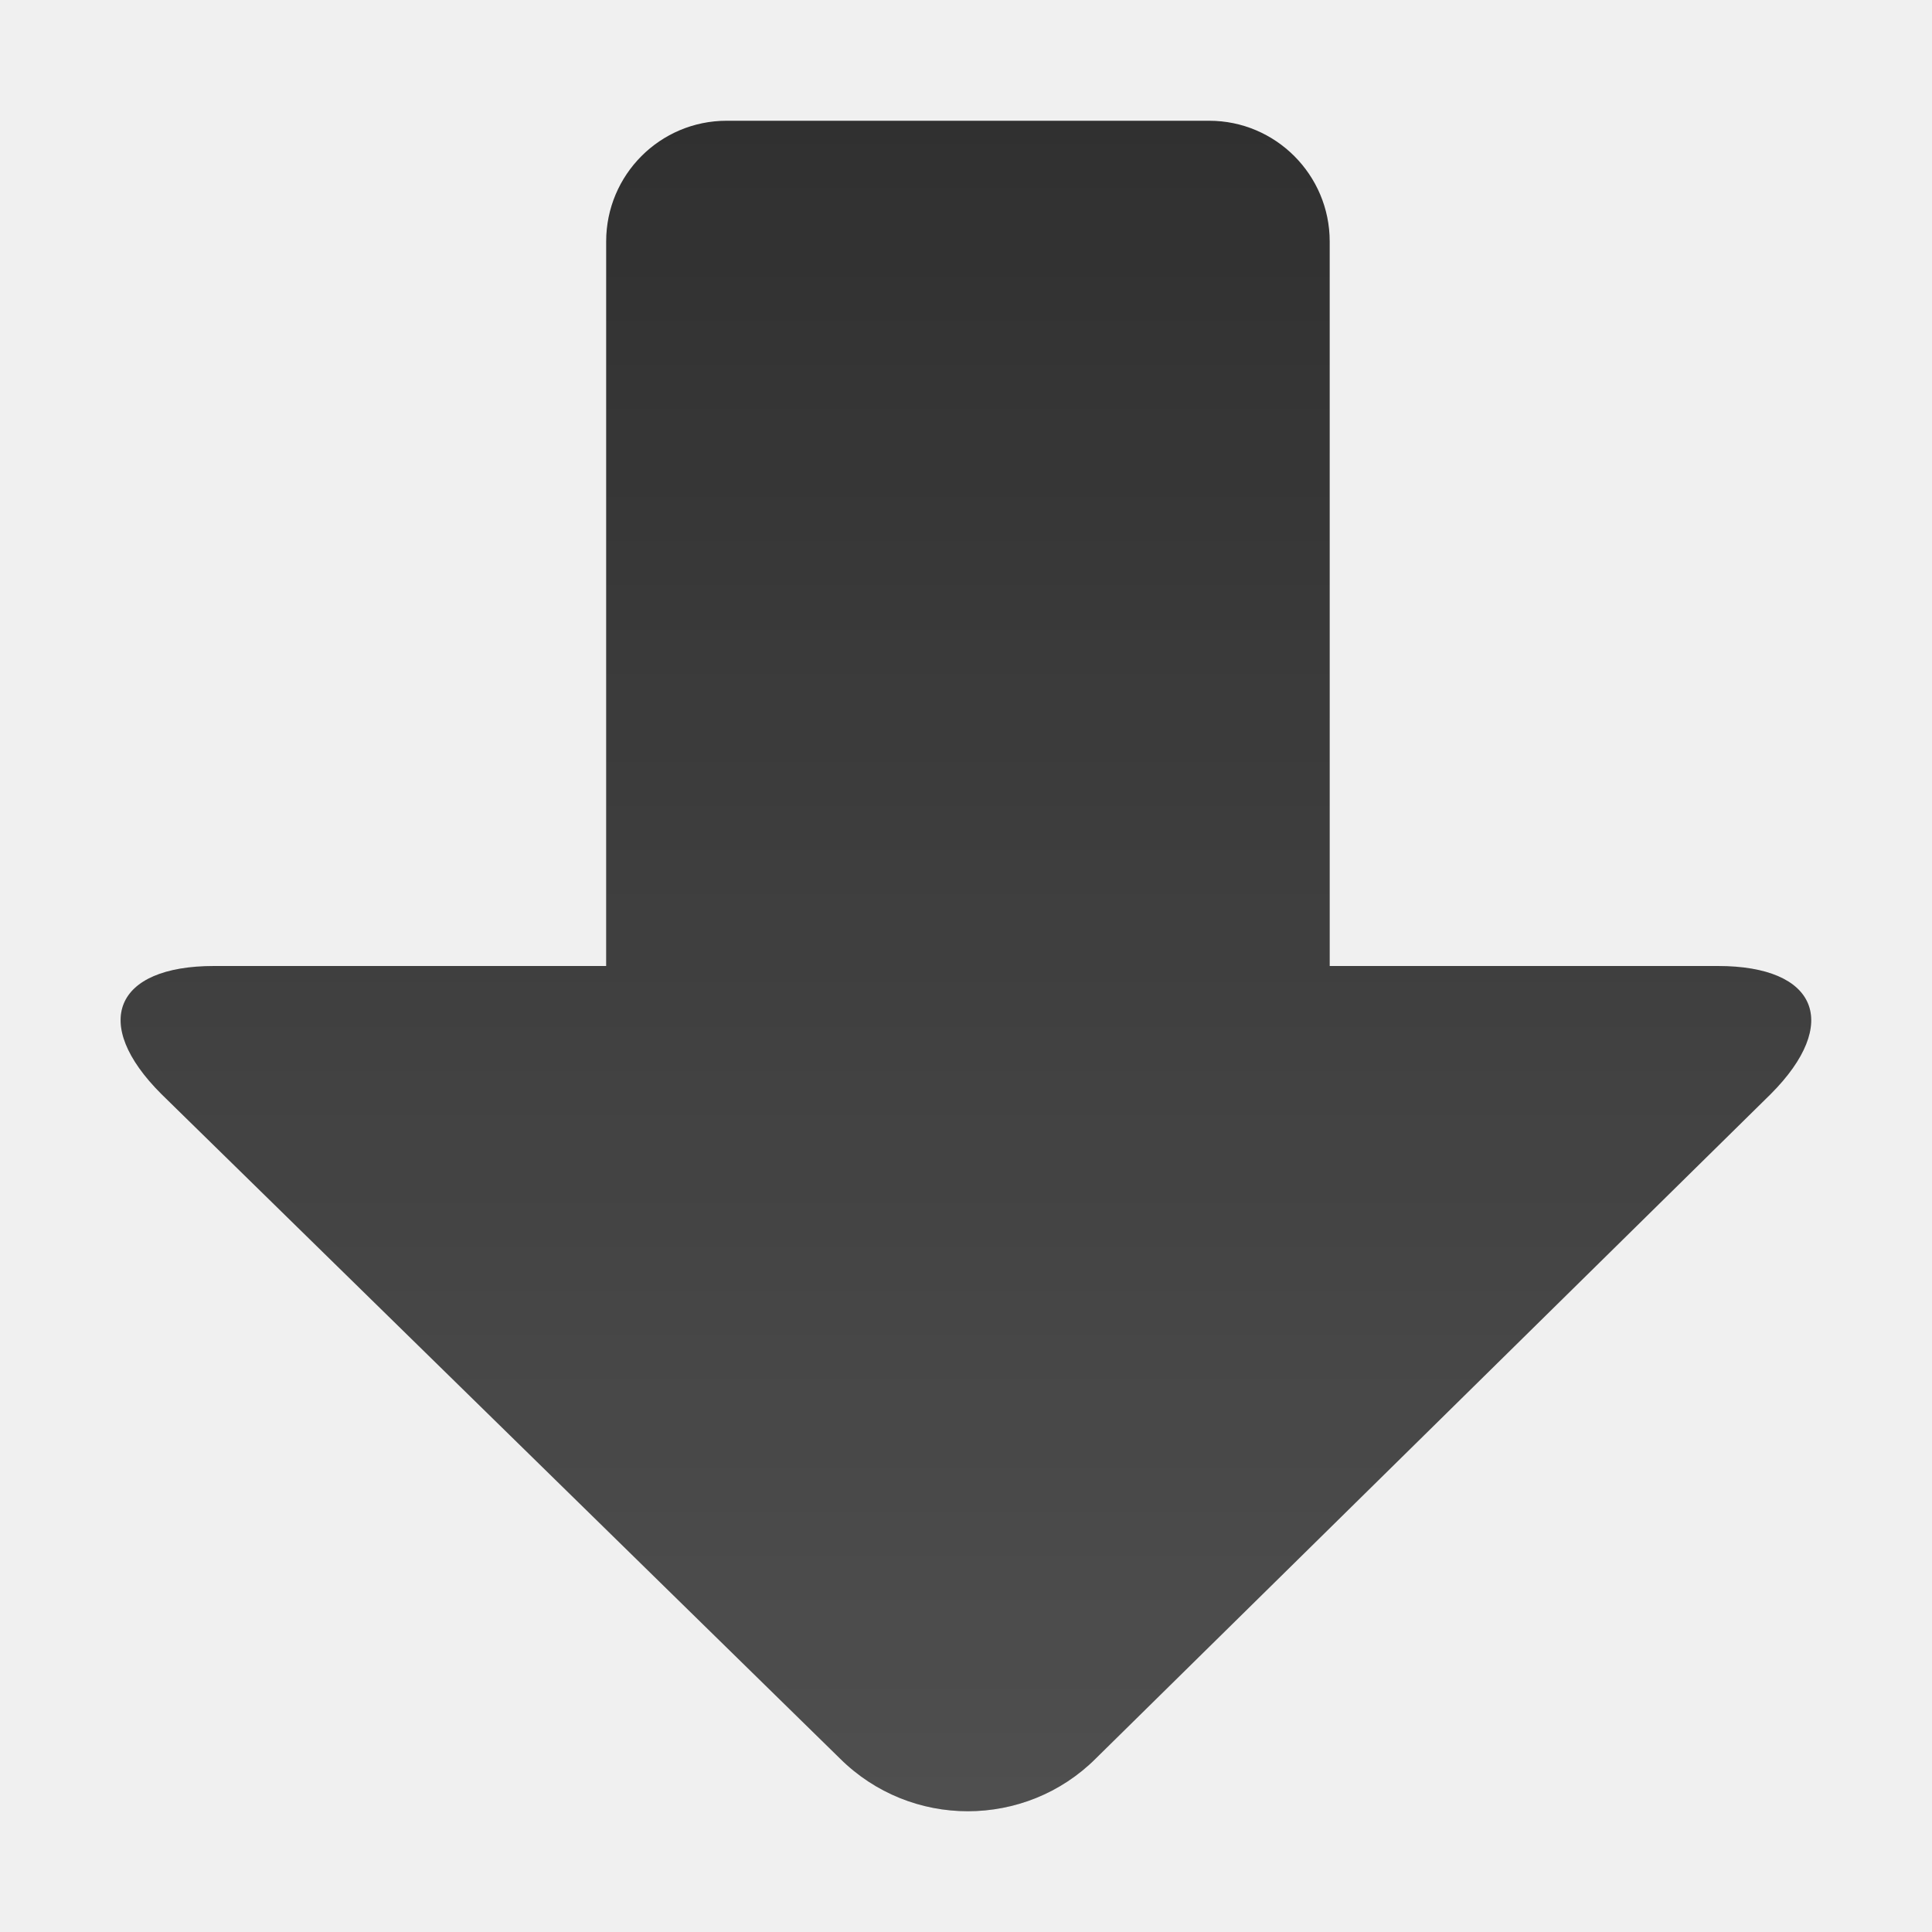
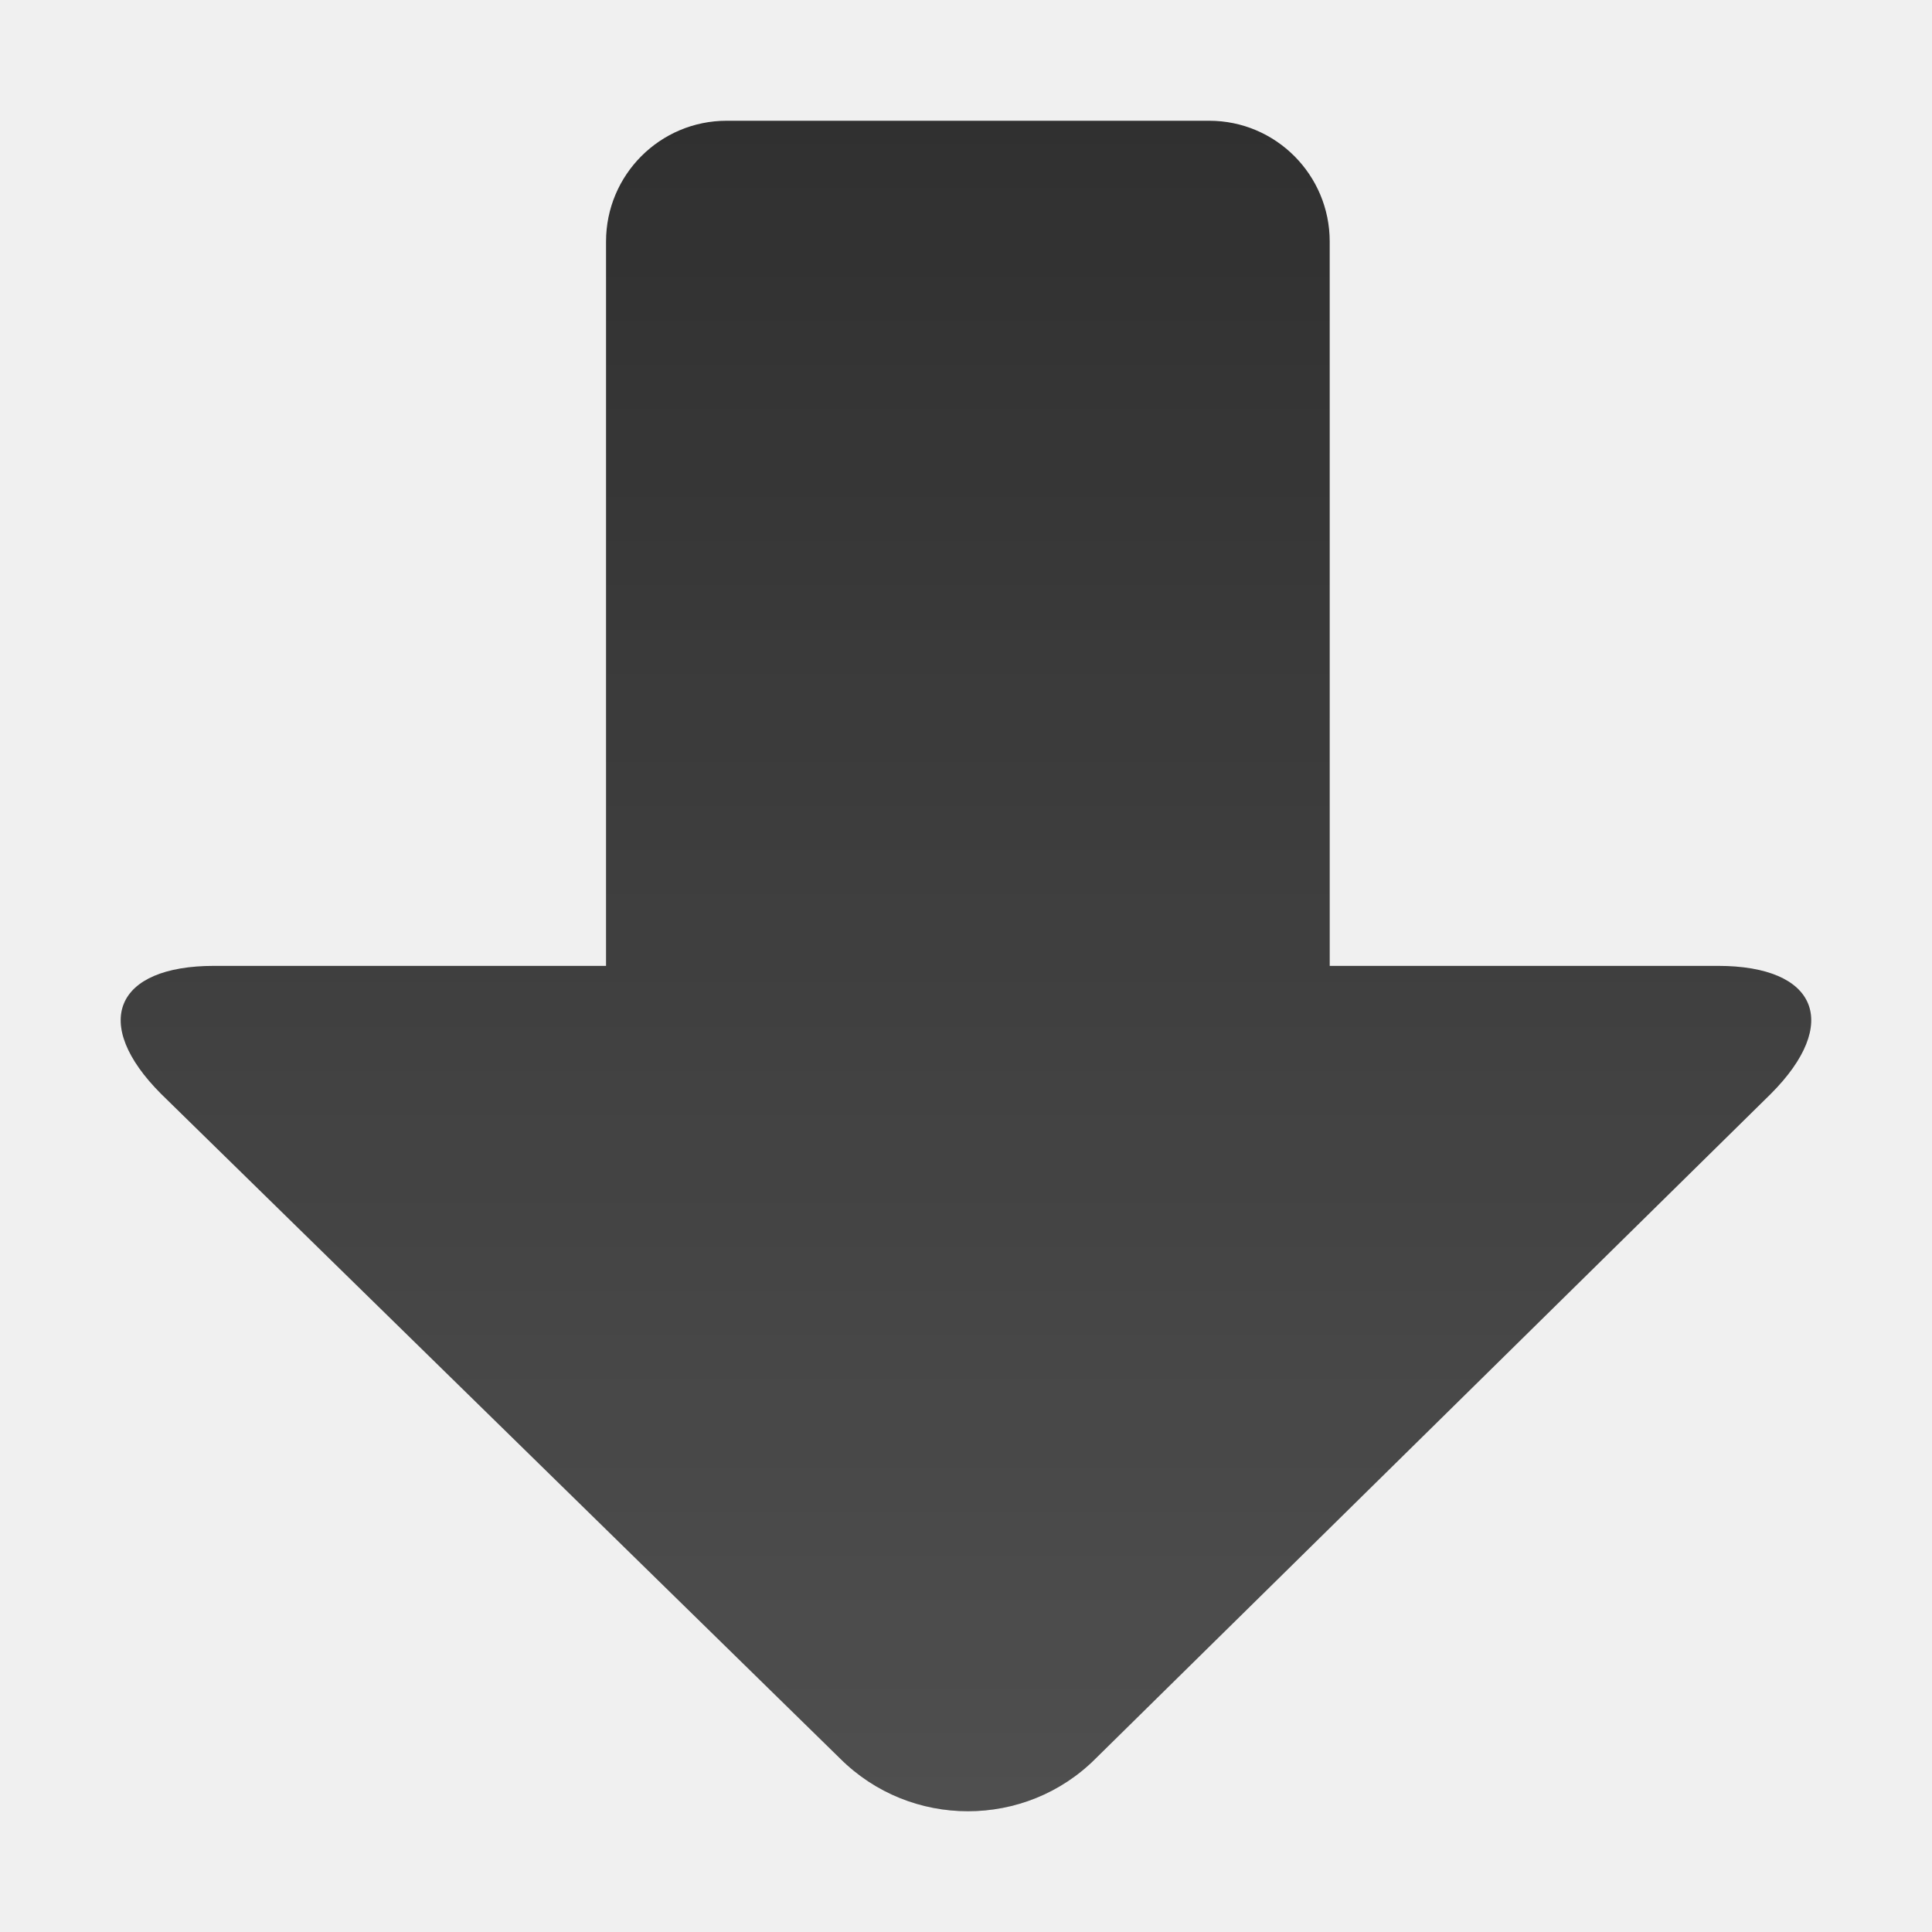
- <svg xmlns="http://www.w3.org/2000/svg" xmlns:xlink="http://www.w3.org/1999/xlink" width="16" height="16" viewBox="0 0 16 16">
+ <svg xmlns="http://www.w3.org/2000/svg" xmlns:xlink="http://www.w3.org/1999/xlink" version="1.1" id="toolbarButton-download" x="0px" y="0px" width="16px" height="16px" viewBox="0 0 16 16" xml:space="preserve">
  <defs>
-     <linearGradient id="b" x2="0" y2="100%">
-       <stop offset="0" stop-color="#fff" stop-opacity="0" />
-       <stop offset="1" stop-color="#fff" stop-opacity=".15" />
+     <linearGradient id="gradientOverlay" x1="0" y1="0" x2="0" y2="100%">
+       <stop id="transparentStop" style="stop-color:#ffffff;stop-opacity:0" offset="0" />
+       <stop id="translucentStop" style="stop-color:#ffffff;stop-opacity:0.15" offset="1" />
    </linearGradient>
-     <filter id="c">
+     <filter id="blur">
      <feGaussianBlur stdDeviation=".3" in="SourceGraphic" />
    </filter>
-     <path id="a" d="M14.665 9.06l-5.59 5.503c-.29.29-.675.437-1.06.437-.383 0-.767-.146-1.06-.438L1.336 9.06C.75 8.475.948 8 1.772 8H5.02V2c0-.552.446-1 .998-1h3.996c.55 0 .998.448.998 1v6h3.215c.824 0 1.02.476.438 1.06z" />
-     <clipPath id="d">
-       <use xlink:href="#a" fill="#fff" />
+     <path id="glyphShape" d="M14.665,9.059l-5.591,5.504C8.784,14.854,8.4,15,8.016,15c-0.384,0-0.768-0.146-1.06-0.438 L1.334,9.059c-0.582-0.583-0.385-1.06,0.439-1.06h3.246V2c0-0.552,0.447-1,0.999-1h3.996c0.551,0,0.998,0.448,0.998,1v5.999h3.215 C15.051,7.999,15.247,8.476,14.665,9.059z" />
+     <clipPath id="mask" maskUnits="objectBoundingBox" maskContentUnits="objectBoundingBox">
+       <use xlink:href="#glyphShape" style="fill: white;" />
    </clipPath>
  </defs>
-   <use xlink:href="#a" fill="ButtonText" fill-opacity=".8" />
-   <use xlink:href="#a" fill="url(#b)" />
-   <path d="M14.665 9.31L9.32 15.123c-.29.29-.92.438-1.304.438s-.957-.146-1.25-.438l-5.432-5.81C.752 8.728.95 8.25 1.774 8.25h2.942V2c0-.552.75-1 1.302-1h4.265c.55 0 .998.448.998 1v6.25h2.946c.825 0 1.02.48.44 1.06z" fill="none" stroke="ButtonText" stroke-opacity=".7" filter="url(#c)" clip-path="url(#d)" stroke-miterlimit="10" />
+   <use xlink:href="#glyphShape" style="fill: ButtonText; fill-opacity: .8;" />
+   <use xlink:href="#glyphShape" style="fill: url(#gradientOverlay);" />
+   <path id="innerShadow" d="M14.665,9.311l-5.344,5.811 c-0.29,0.291-0.921,0.438-1.305,0.438c-0.384,0-0.957-0.146-1.249-0.438L1.334,9.311C0.752,8.729,0.949,8.25,1.773,8.25h2.943V2 c0-0.552,0.75-1,1.302-1h4.265c0.551,0,0.998,0.448,0.998,1v6.25h2.945C15.051,8.25,15.247,8.729,14.665,9.311z" style="fill: none; stroke: ButtonText; stroke-opacity: .7; filter: url(#blur); clip-path: url(#mask); stroke-miterlimit: 10;" />
</svg>
